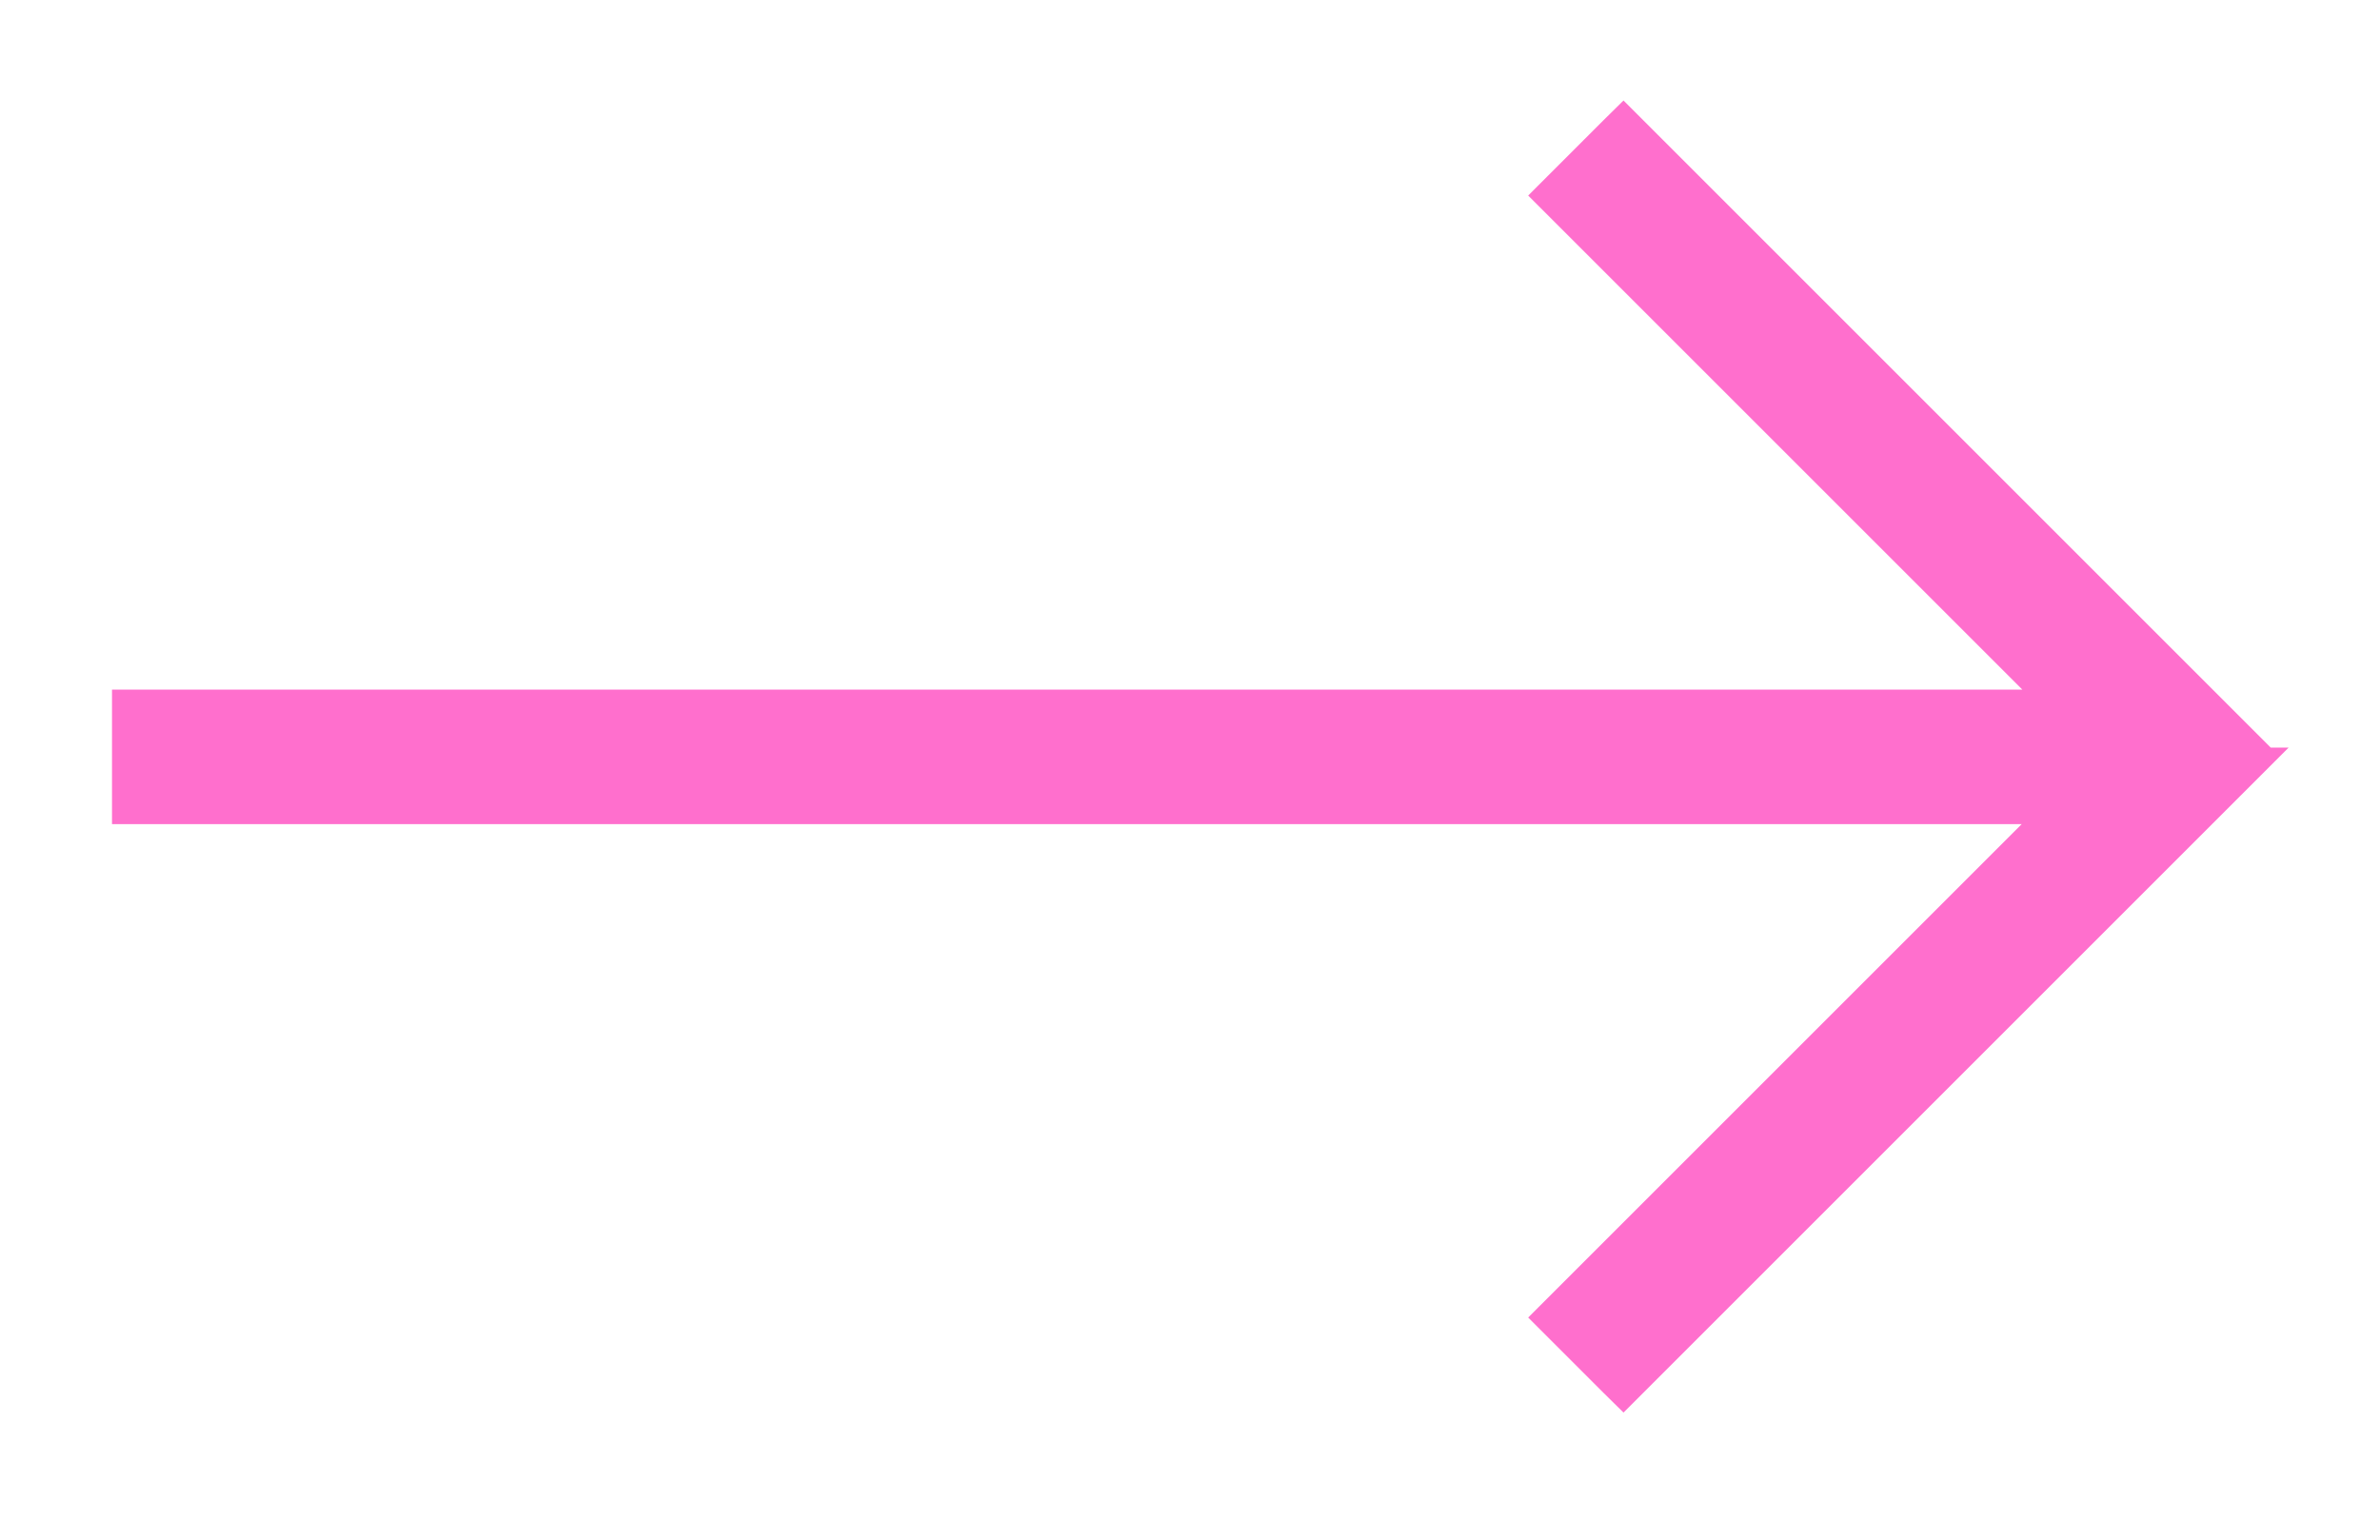
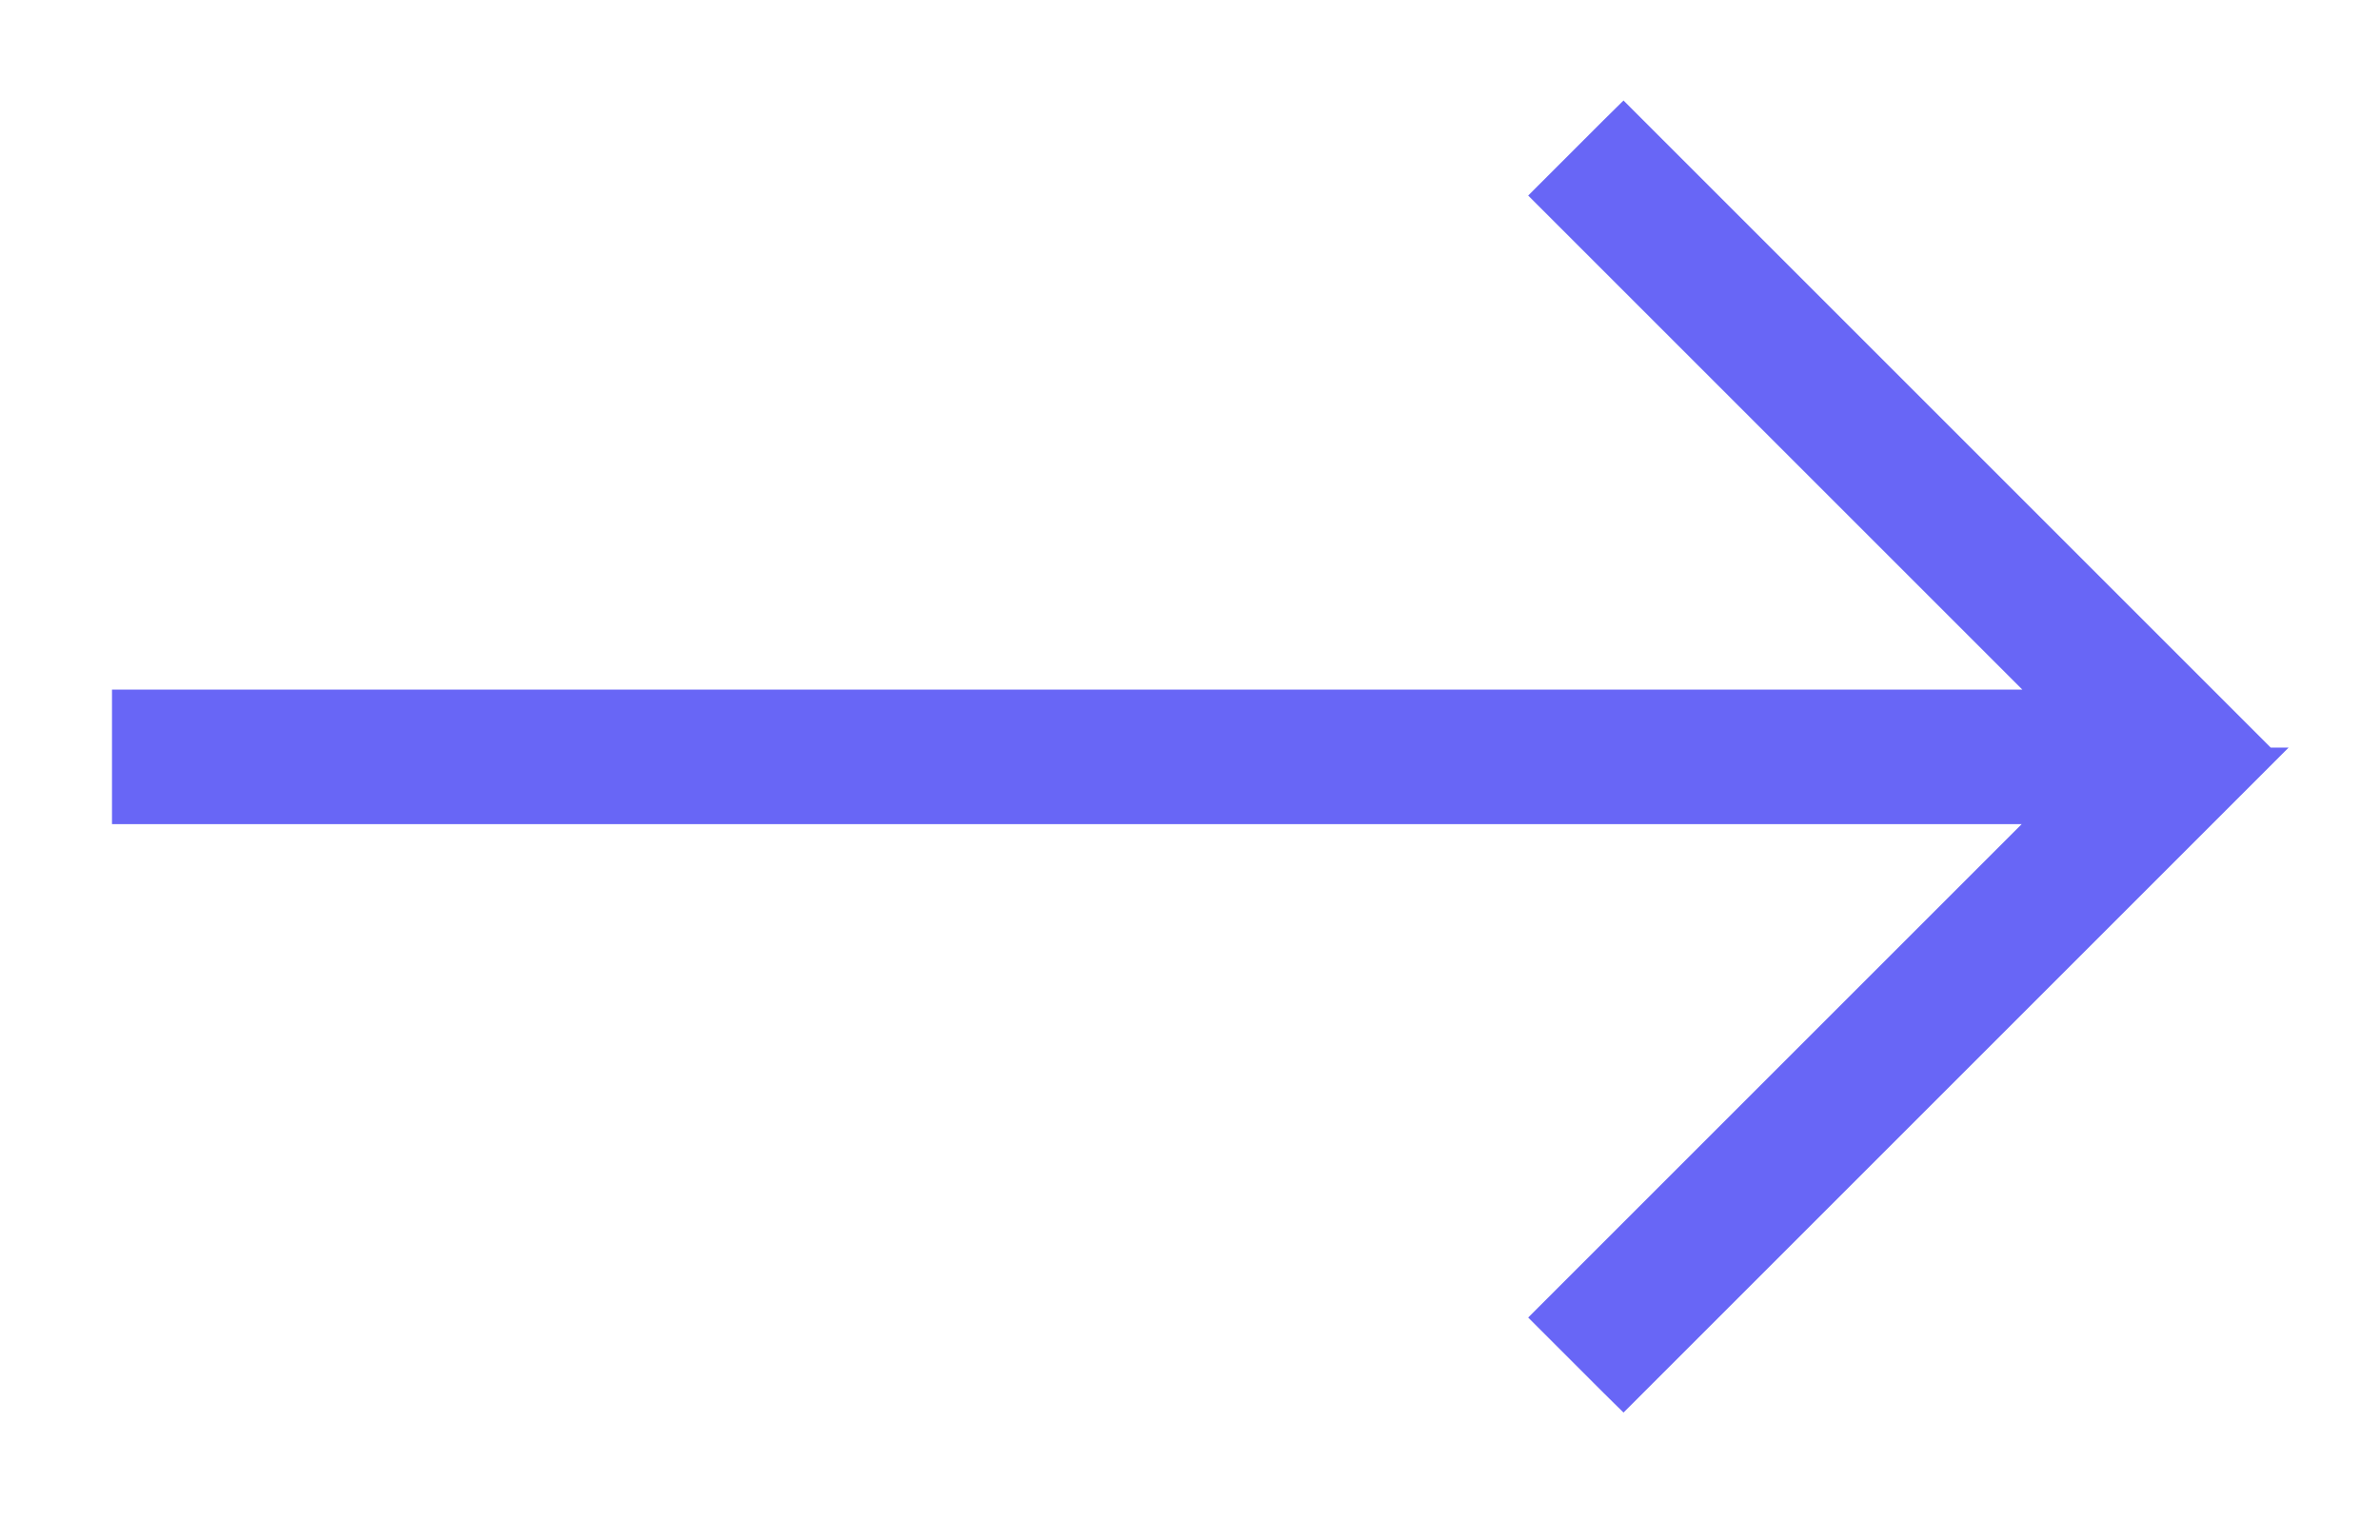
<svg xmlns="http://www.w3.org/2000/svg" width="17" height="11" viewBox="0 0 17 11" fill="none">
-   <path d="M1 5.027H0.9V5.127V5.688V5.788H1H14.682L11.128 9.342L11.057 9.413L11.128 9.484L11.525 9.881L11.596 9.951L11.666 9.881L16.035 5.512L16.106 5.441L16.105 5.441L16.141 5.404L16.071 5.334L11.666 0.929L11.596 0.859L11.525 0.929L11.128 1.326L11.057 1.397L11.128 1.468L14.687 5.027H1Z" fill="#ff6fcd" stroke="#ff6fcd" stroke-width="0.2" />
+   <path d="M1 5.027H0.9V5.127V5.688V5.788H1H14.682L11.128 9.342L11.057 9.413L11.128 9.484L11.525 9.881L11.596 9.951L11.666 9.881L16.035 5.512L16.106 5.441L16.105 5.441L16.141 5.404L16.071 5.334L11.666 0.929L11.596 0.859L11.525 0.929L11.128 1.326L11.057 1.397L11.128 1.468L14.687 5.027H1Z" fill="#6866f6" stroke="#6866f6" stroke-width="0.2" />
</svg>
